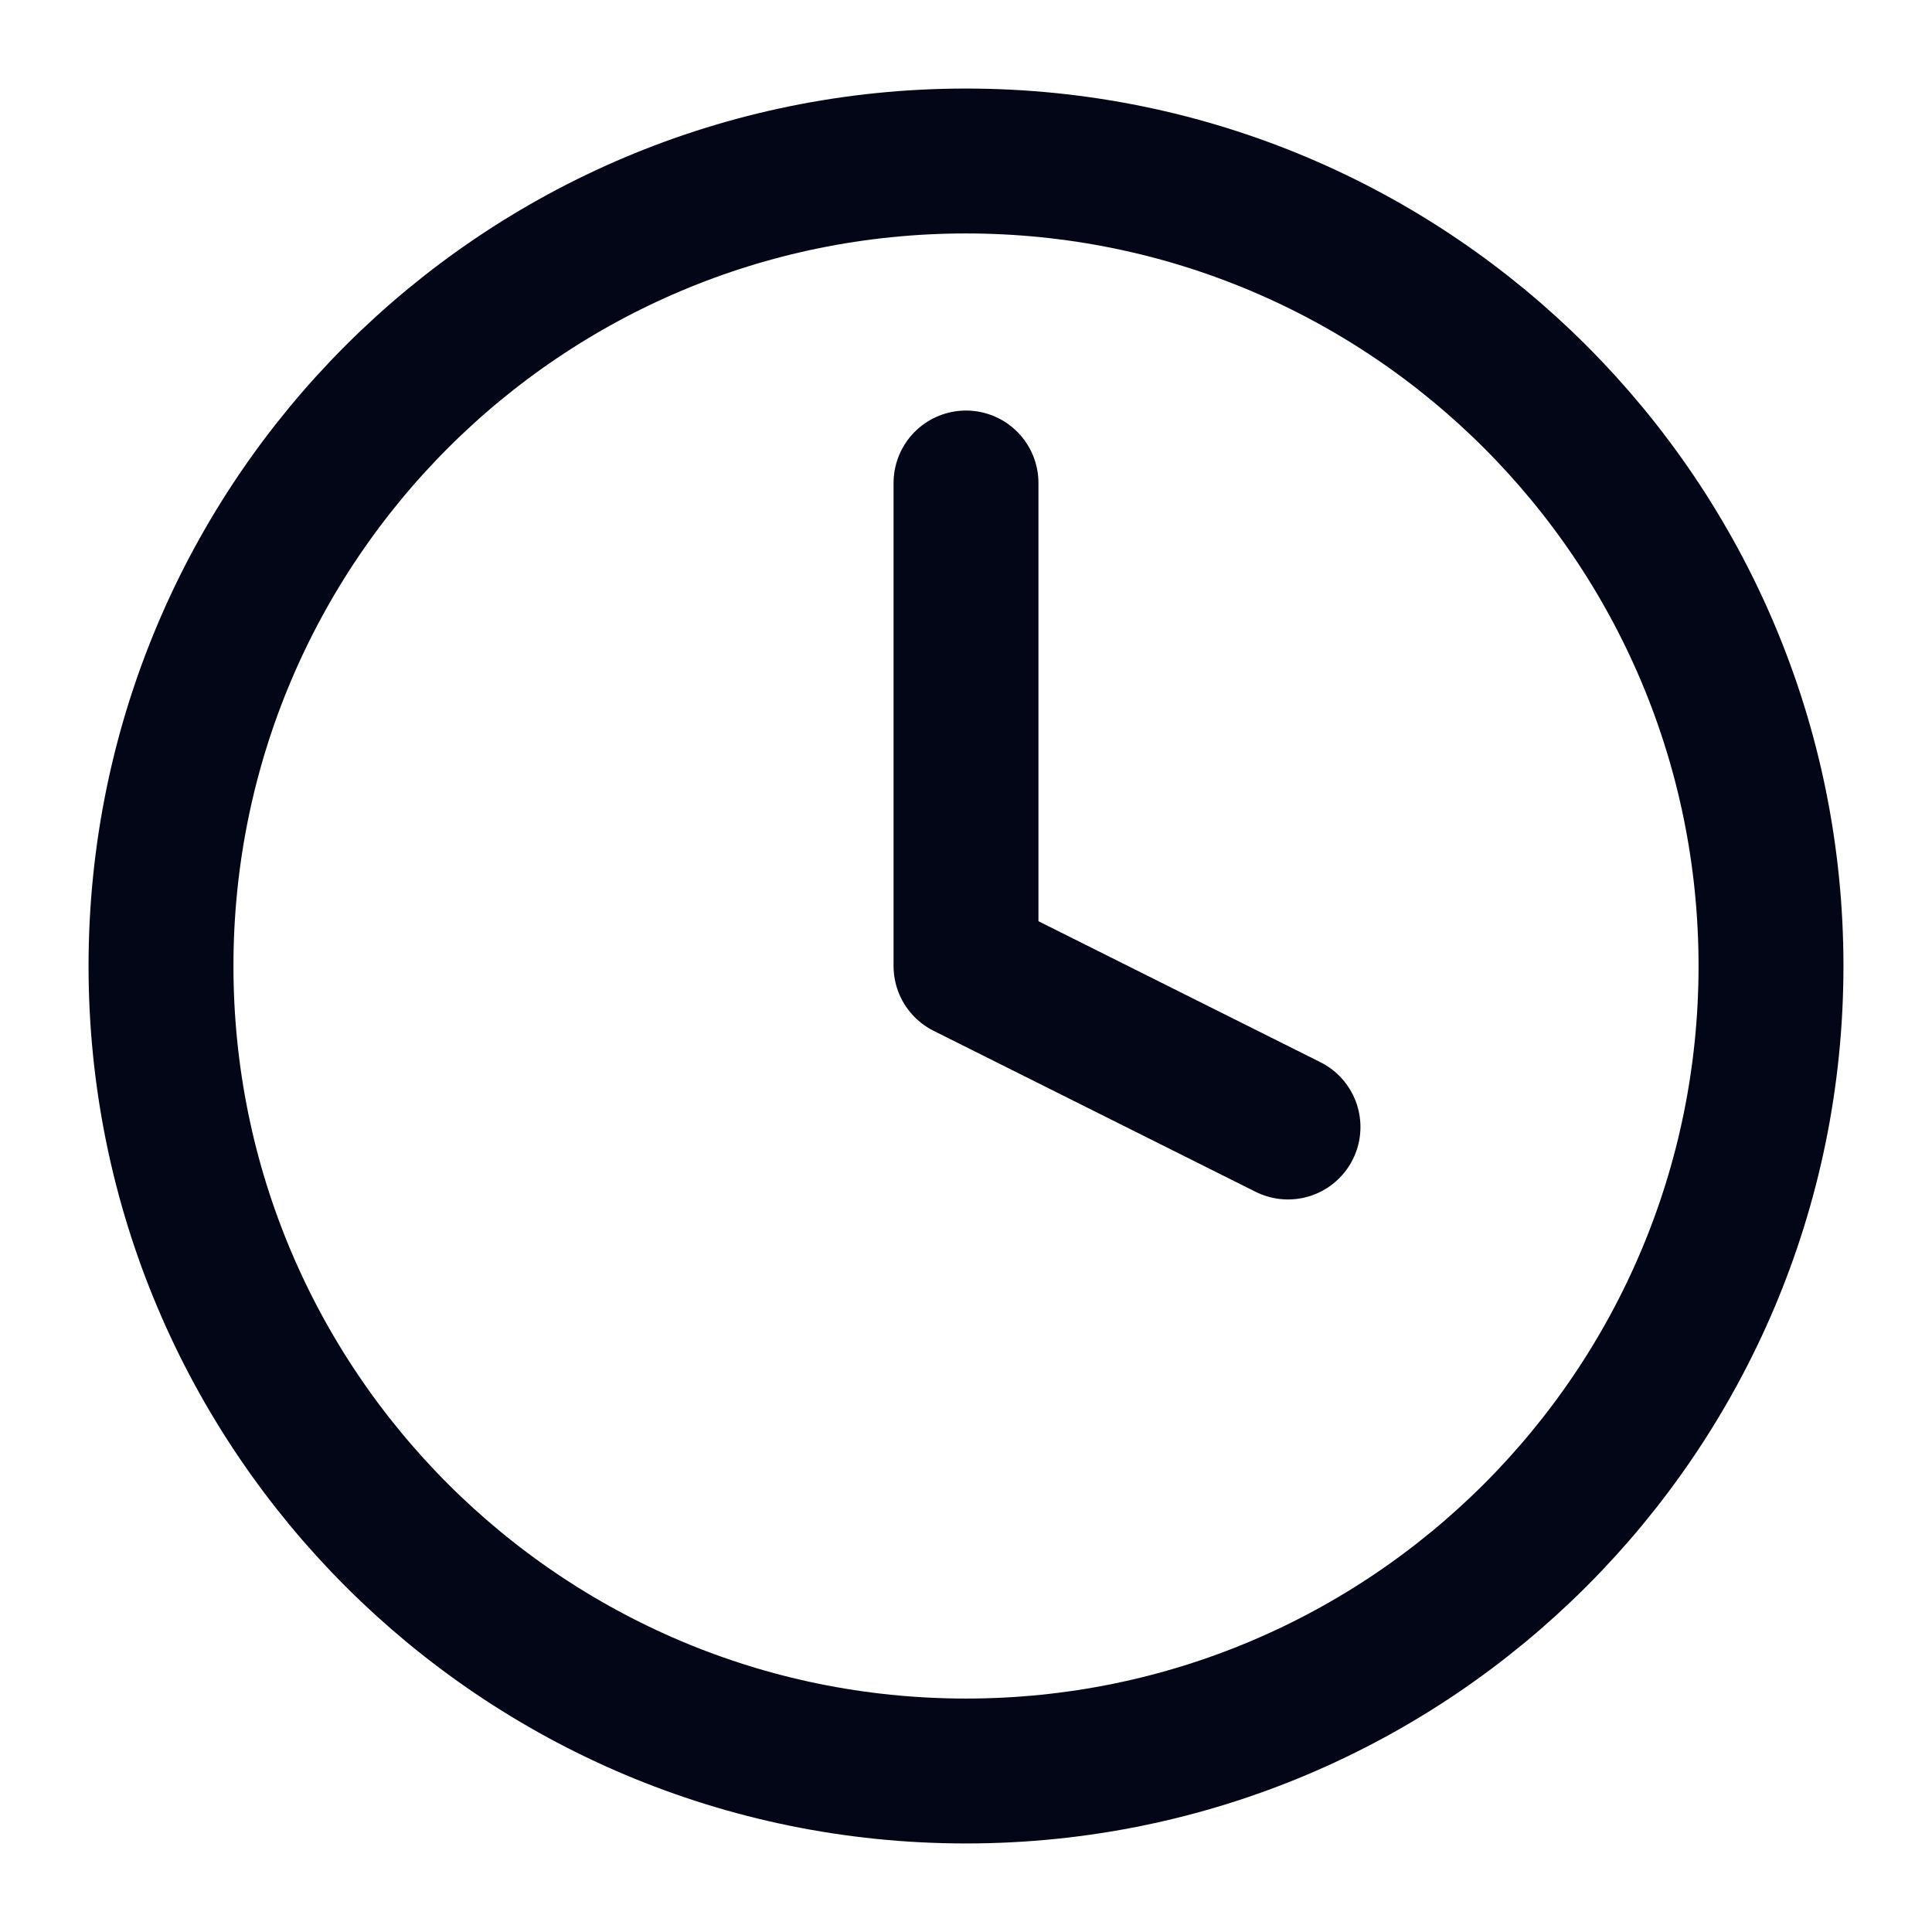
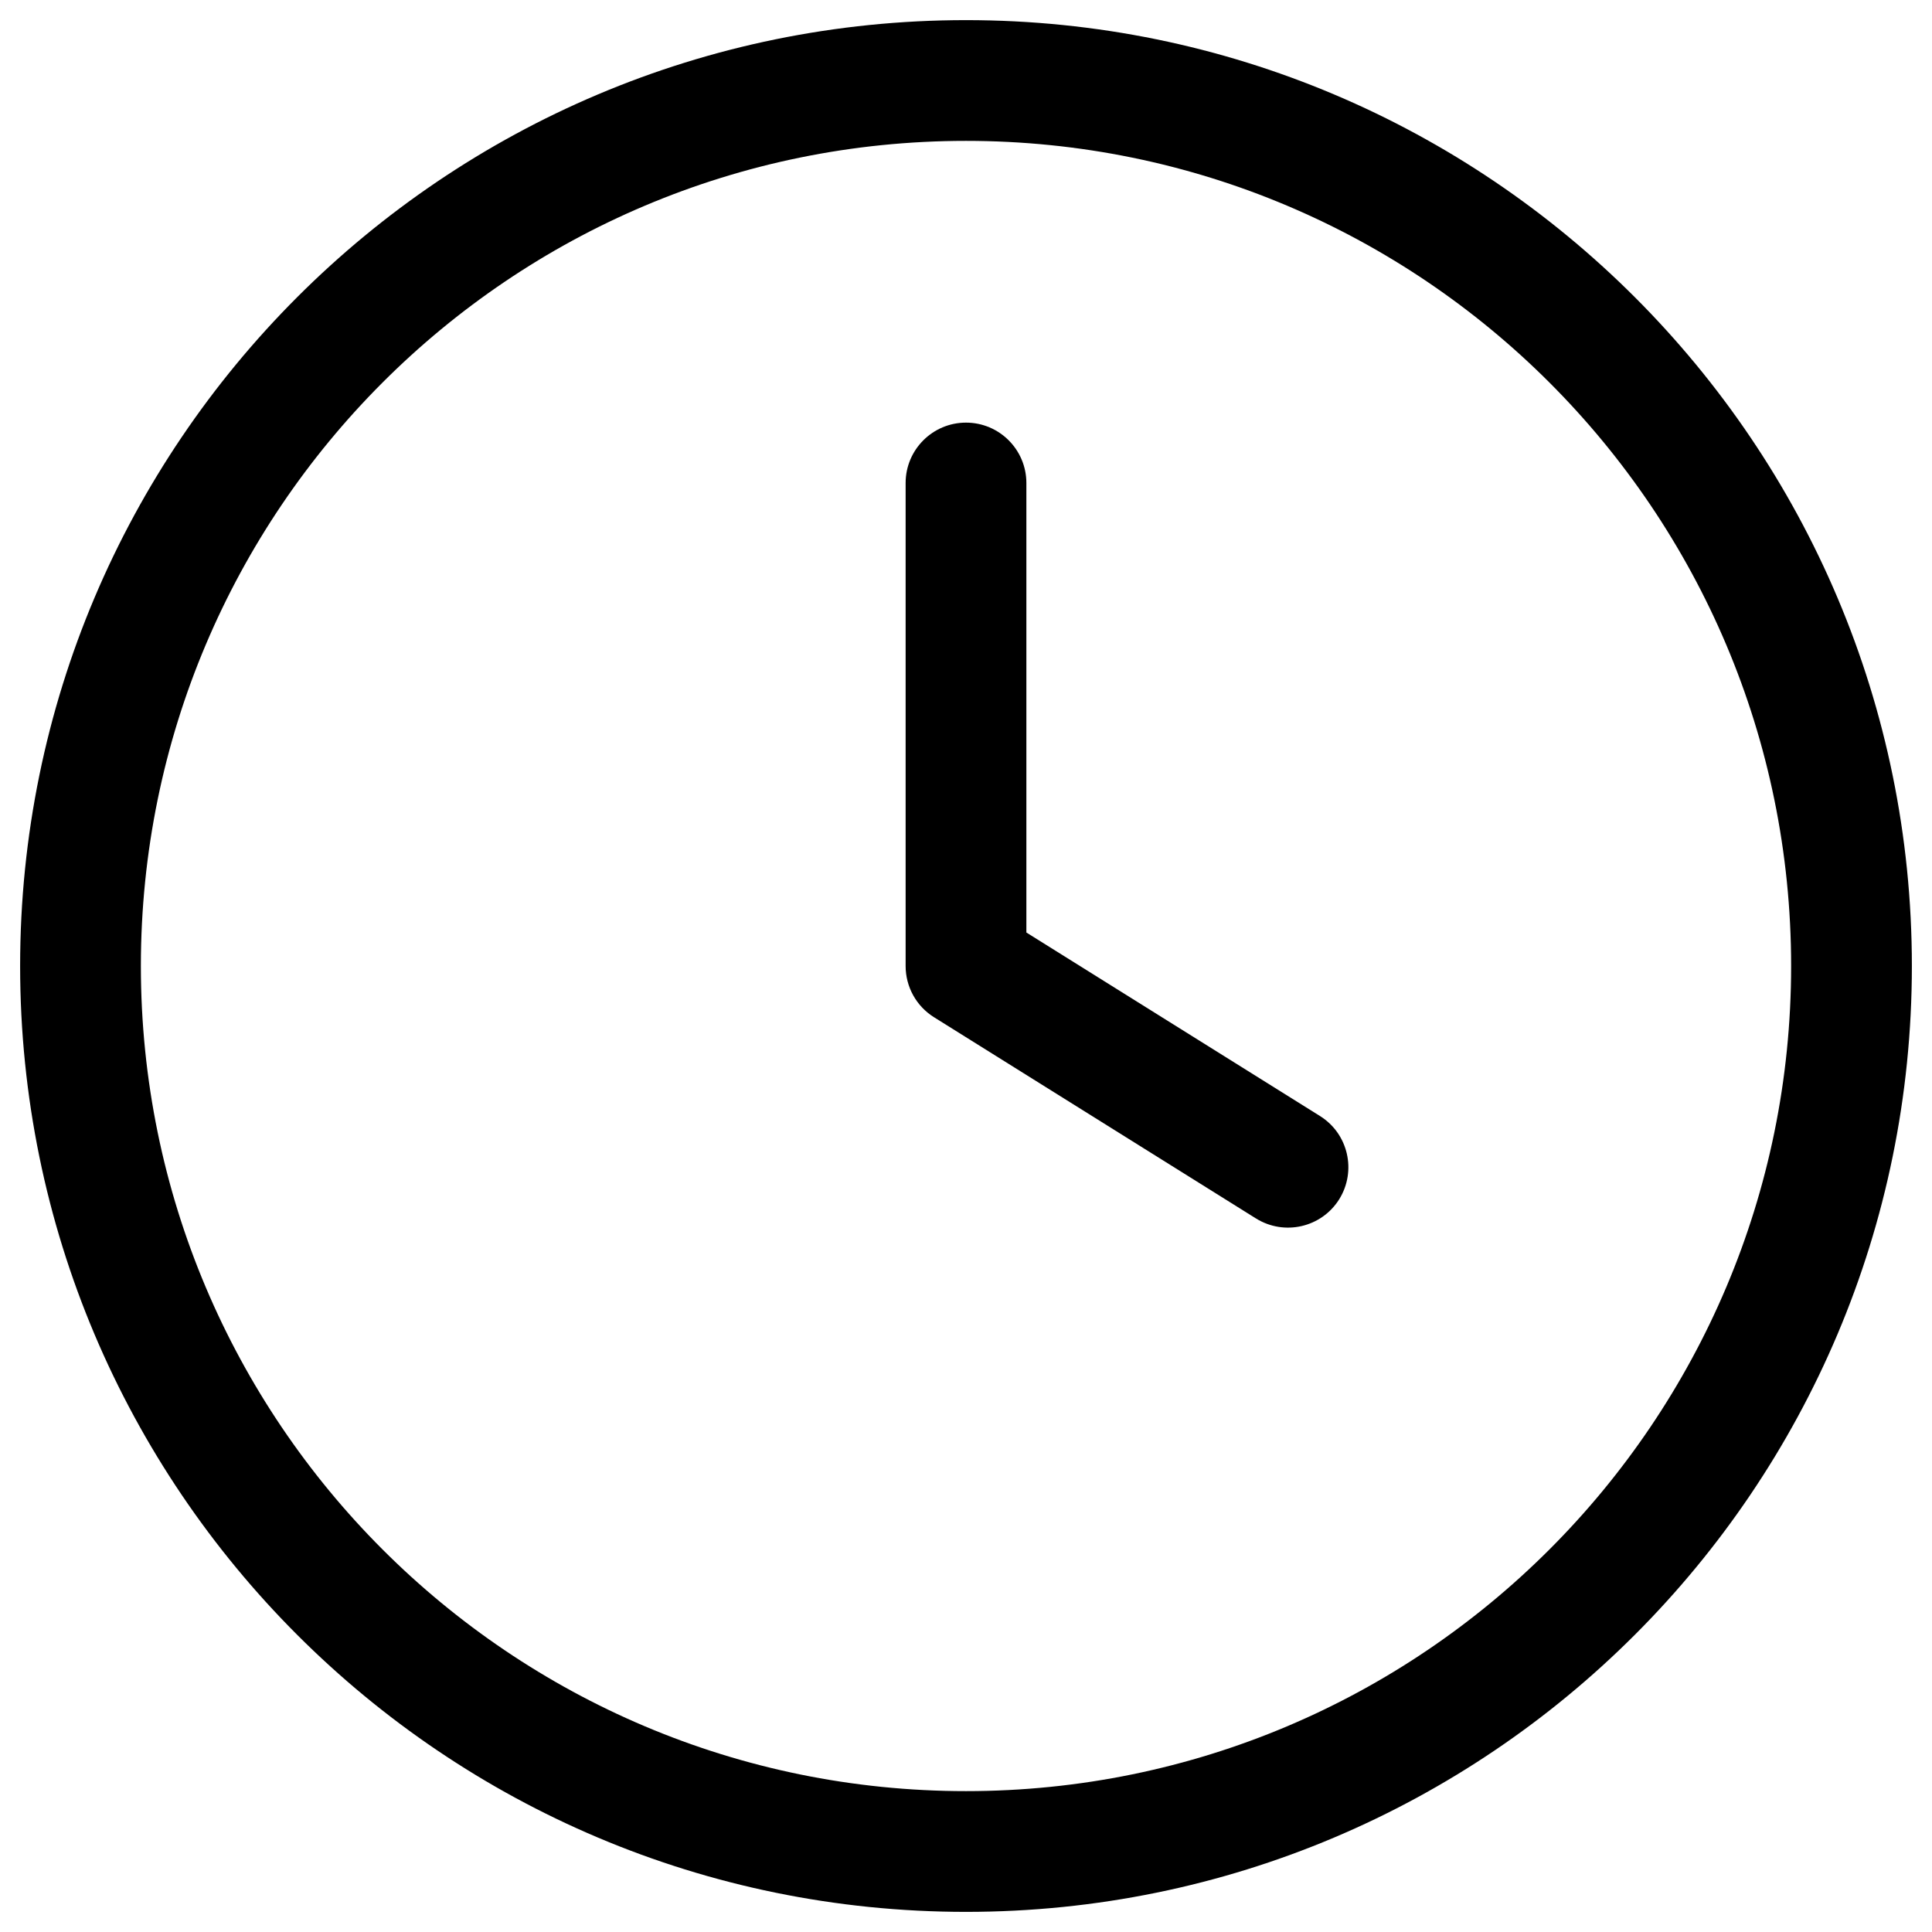
- <svg xmlns="http://www.w3.org/2000/svg" width="24" height="24" viewBox="0 0 24 24" fill="none" stroke="#020617" stroke-width="1.8" stroke-linecap="round" stroke-linejoin="round">
-   <circle cx="12" cy="12" r="10" />
-   <path d="M12 6v6l4 2" />
+ <svg xmlns="http://www.w3.org/2000/svg" viewBox="0 0 24 24" fill="none">
+   <g clip-path="url(#clip0_17007_17133)">
+     <path d="M12.75 6C12.75 5.586 12.414 5.25 12 5.25C11.586 5.25 11.25 5.586 11.25 6V12C11.25 12.259 11.383 12.499 11.602 12.636L15.602 15.136C15.954 15.355 16.416 15.249 16.636 14.898C16.855 14.546 16.749 14.084 16.398 13.864L12.75 11.584V6Z" fill="currentColor" />
+     <path fill-rule="evenodd" clip-rule="evenodd" d="M12 0.25C5.511 0.25 0.25 5.511 0.25 12C0.25 18.489 5.511 23.75 12 23.75C18.489 23.75 23.75 18.489 23.75 12C23.75 5.511 18.489 0.25 12 0.25ZM1.75 12C1.75 6.339 6.339 1.75 12 1.75C17.661 1.75 22.25 6.339 22.25 12C22.25 17.661 17.661 22.25 12 22.25C6.339 22.25 1.75 17.661 1.75 12Z" fill="currentColor" />
+   </g>
+   <defs>
+     <clipPath id="clip0_17007_17133">
+       <rect width="24" height="24" fill="currentColor" />
+     </clipPath>
+   </defs>
</svg>
